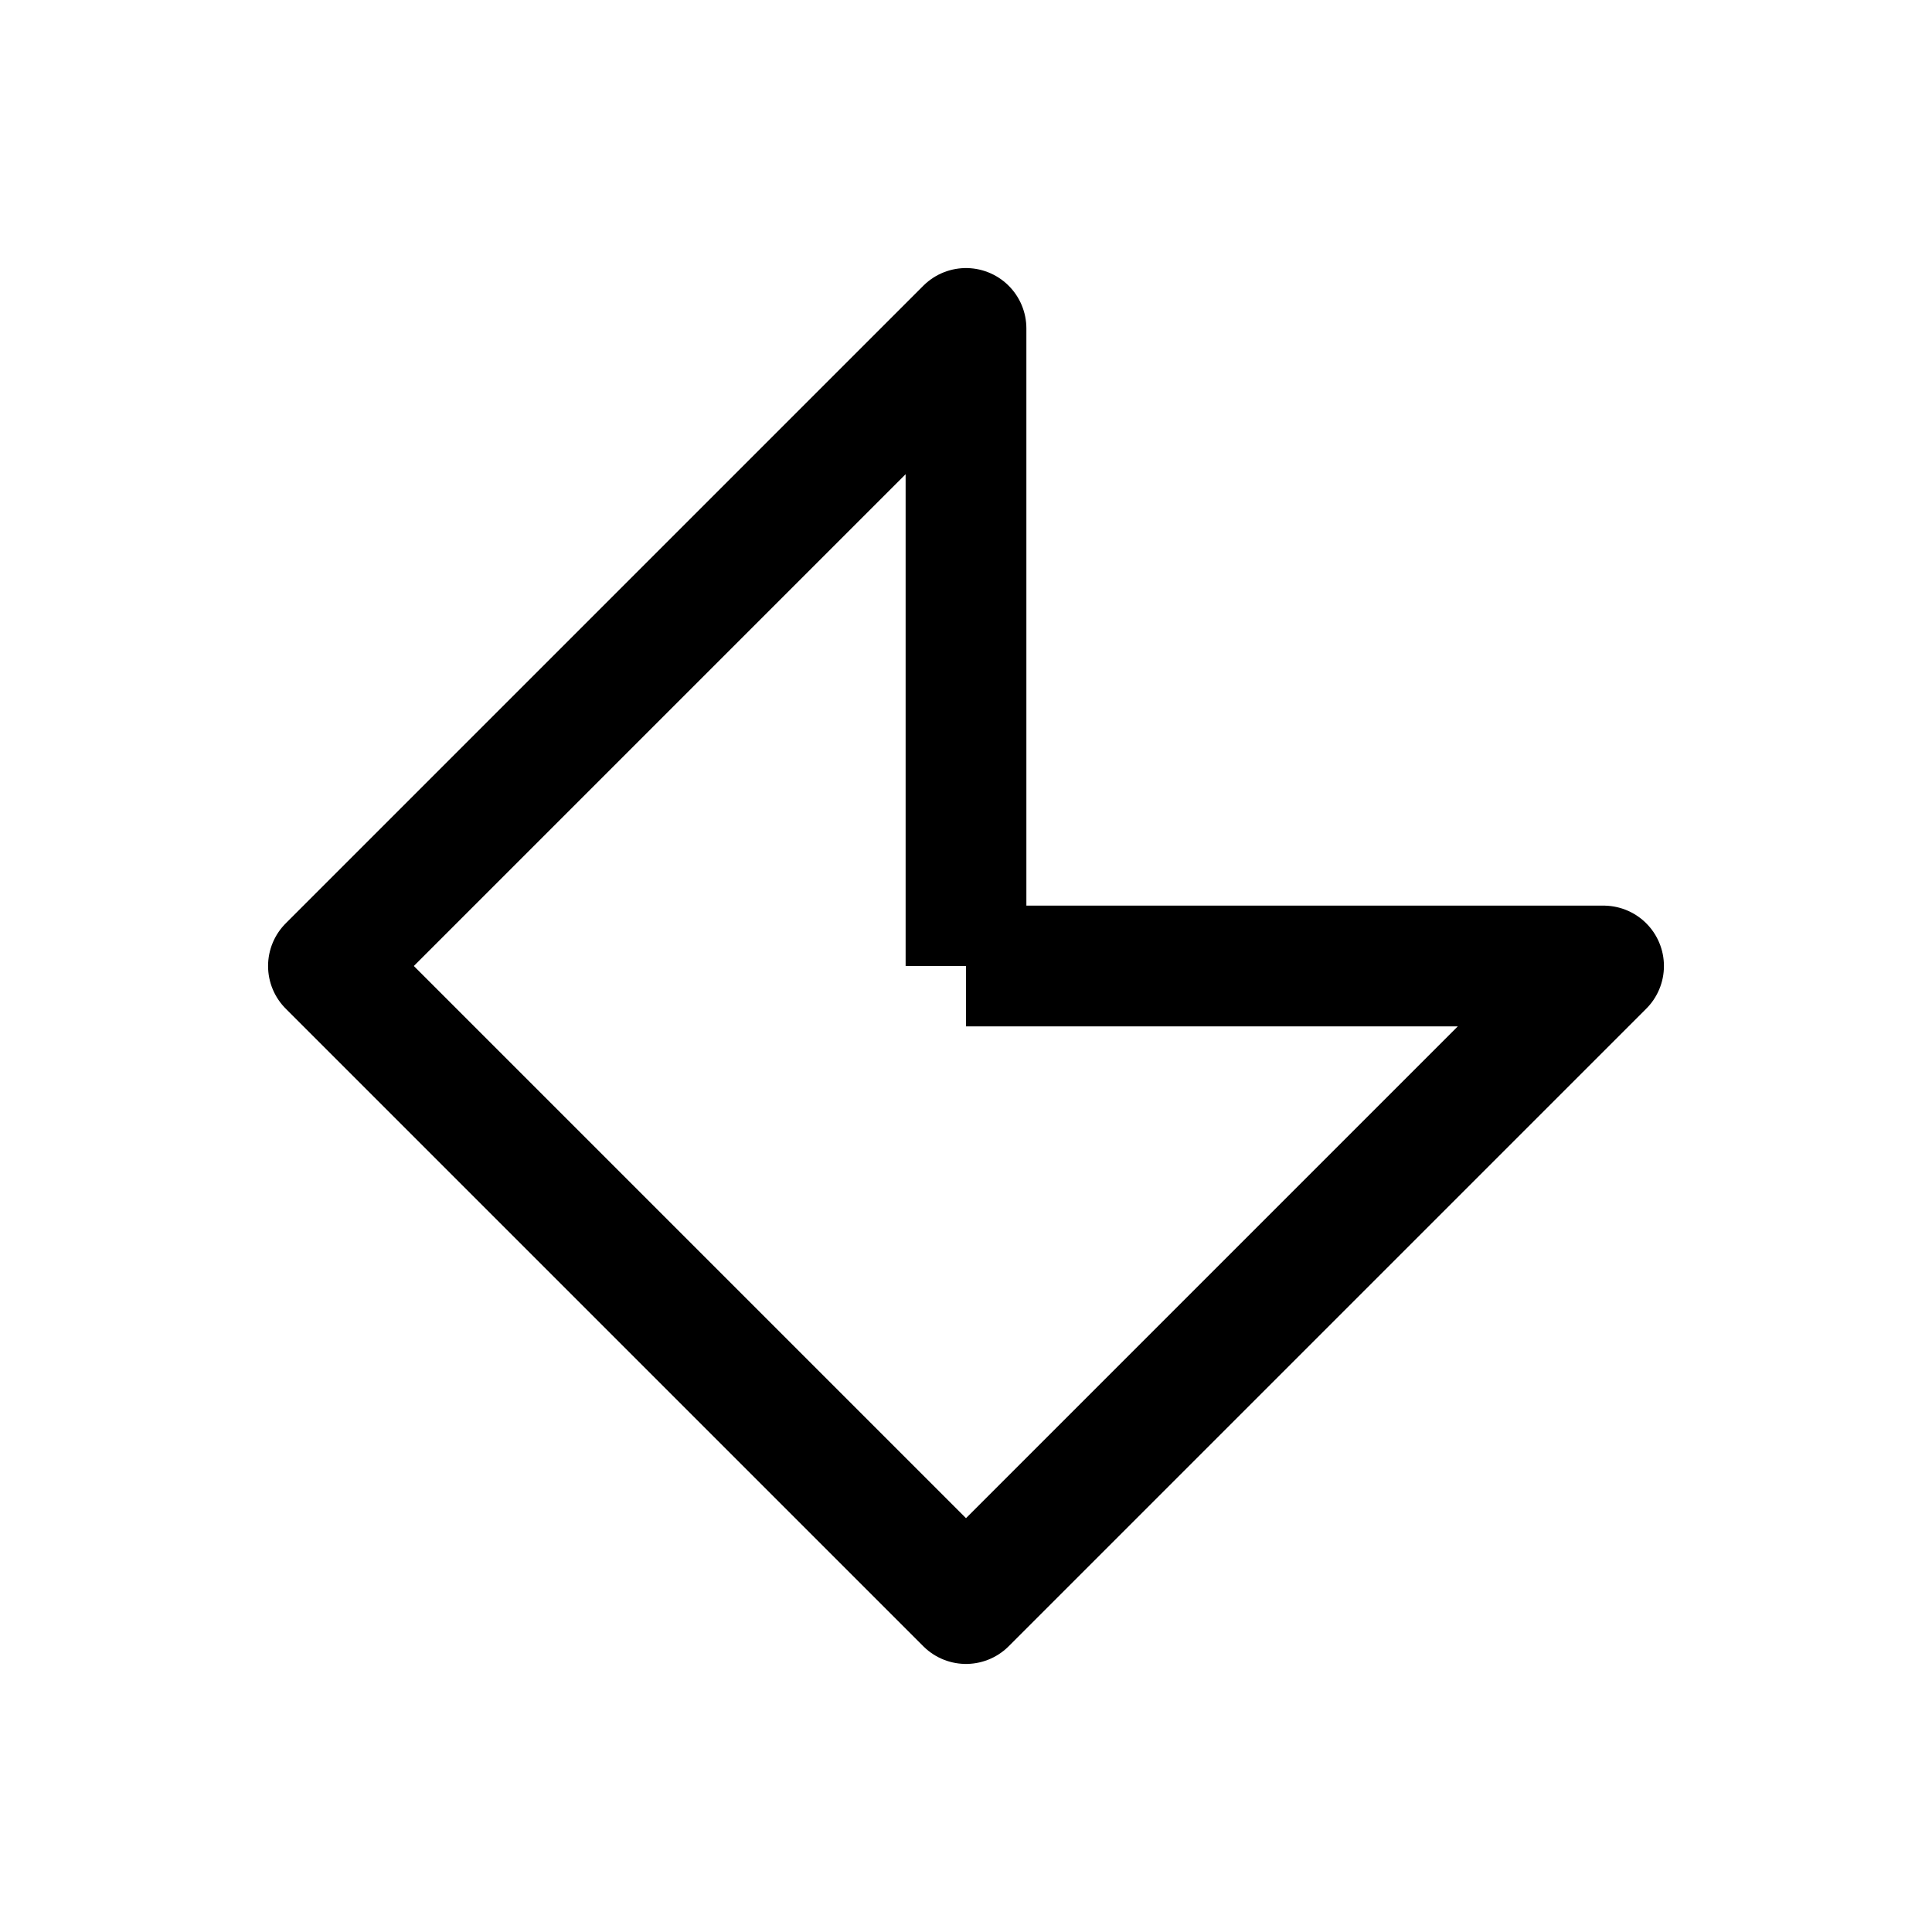
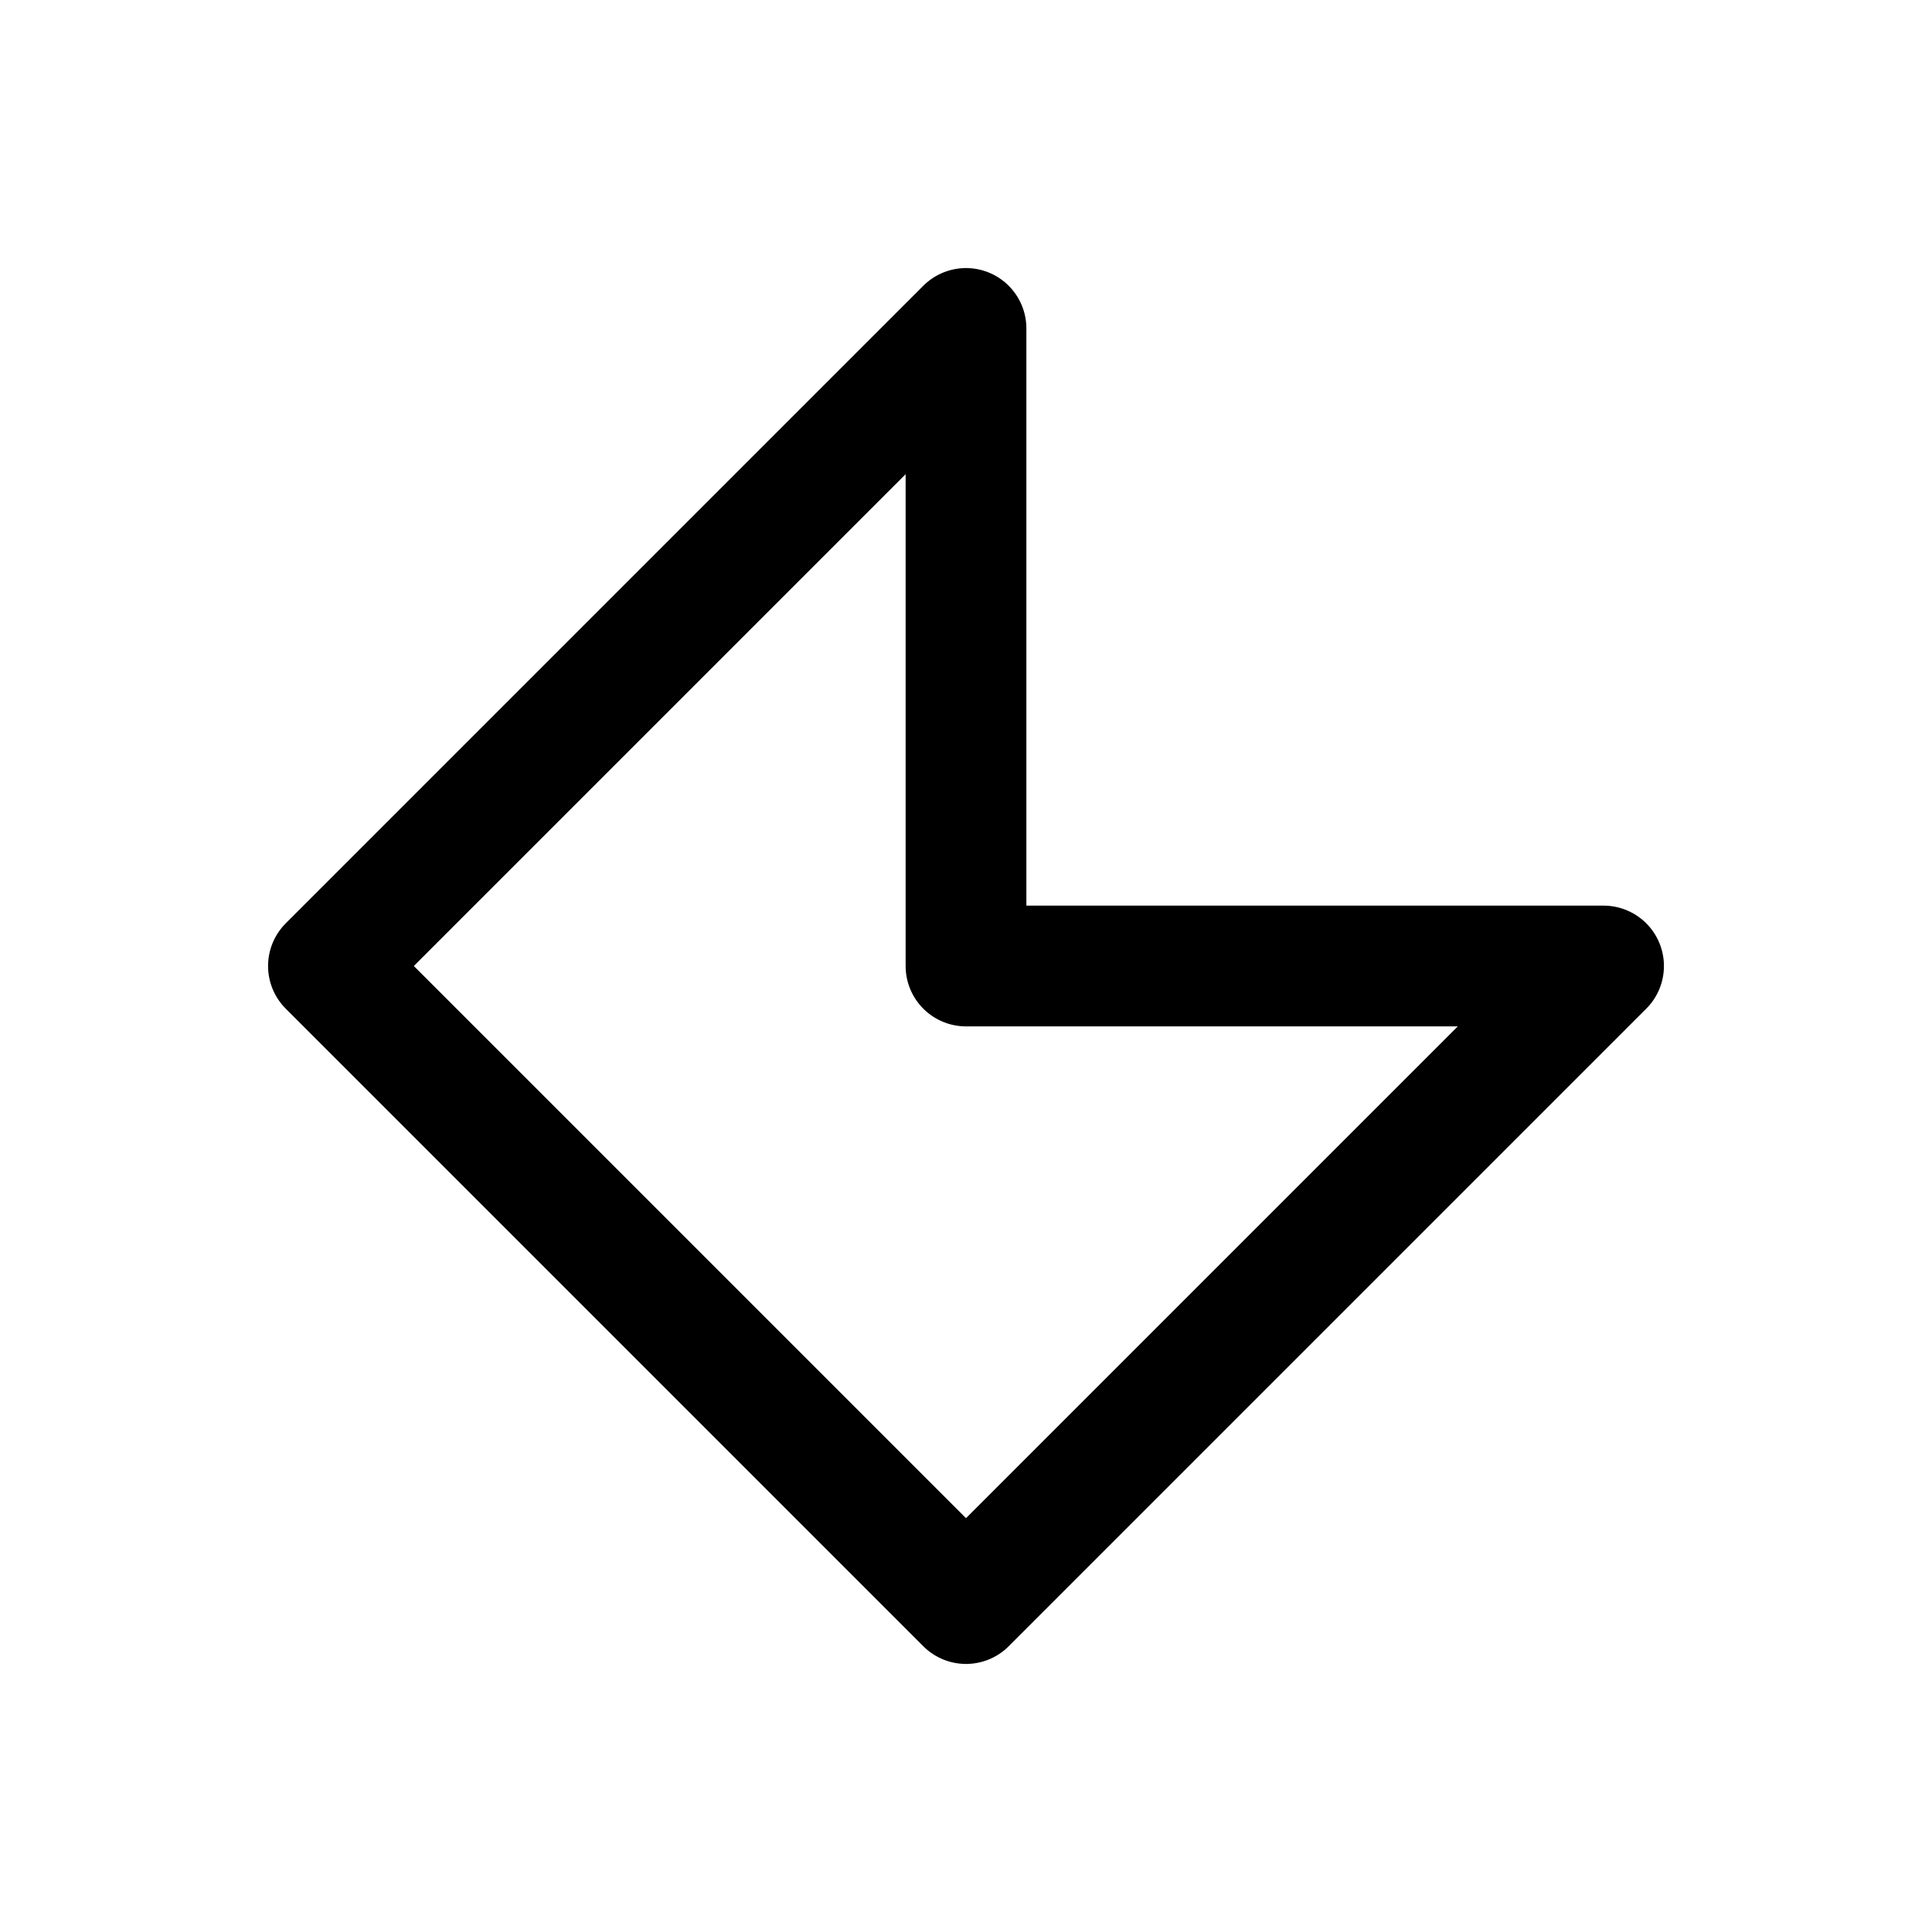
<svg xmlns="http://www.w3.org/2000/svg" fill="transparent" viewBox="0 0 200 200">
-   <path stroke="black" fill="none" stroke-width="12.5" stroke-linejoin="round" d="M 100 100 L 100 34 L 34 100 L 100 166 L 166 100 L 100 100" />
+   <path stroke="black" fill="none" stroke-width="12.5" stroke-linejoin="round" d="M 100 100 L 100 34 L 34 100 L 100 166 L 166 100 Z" />
</svg>
